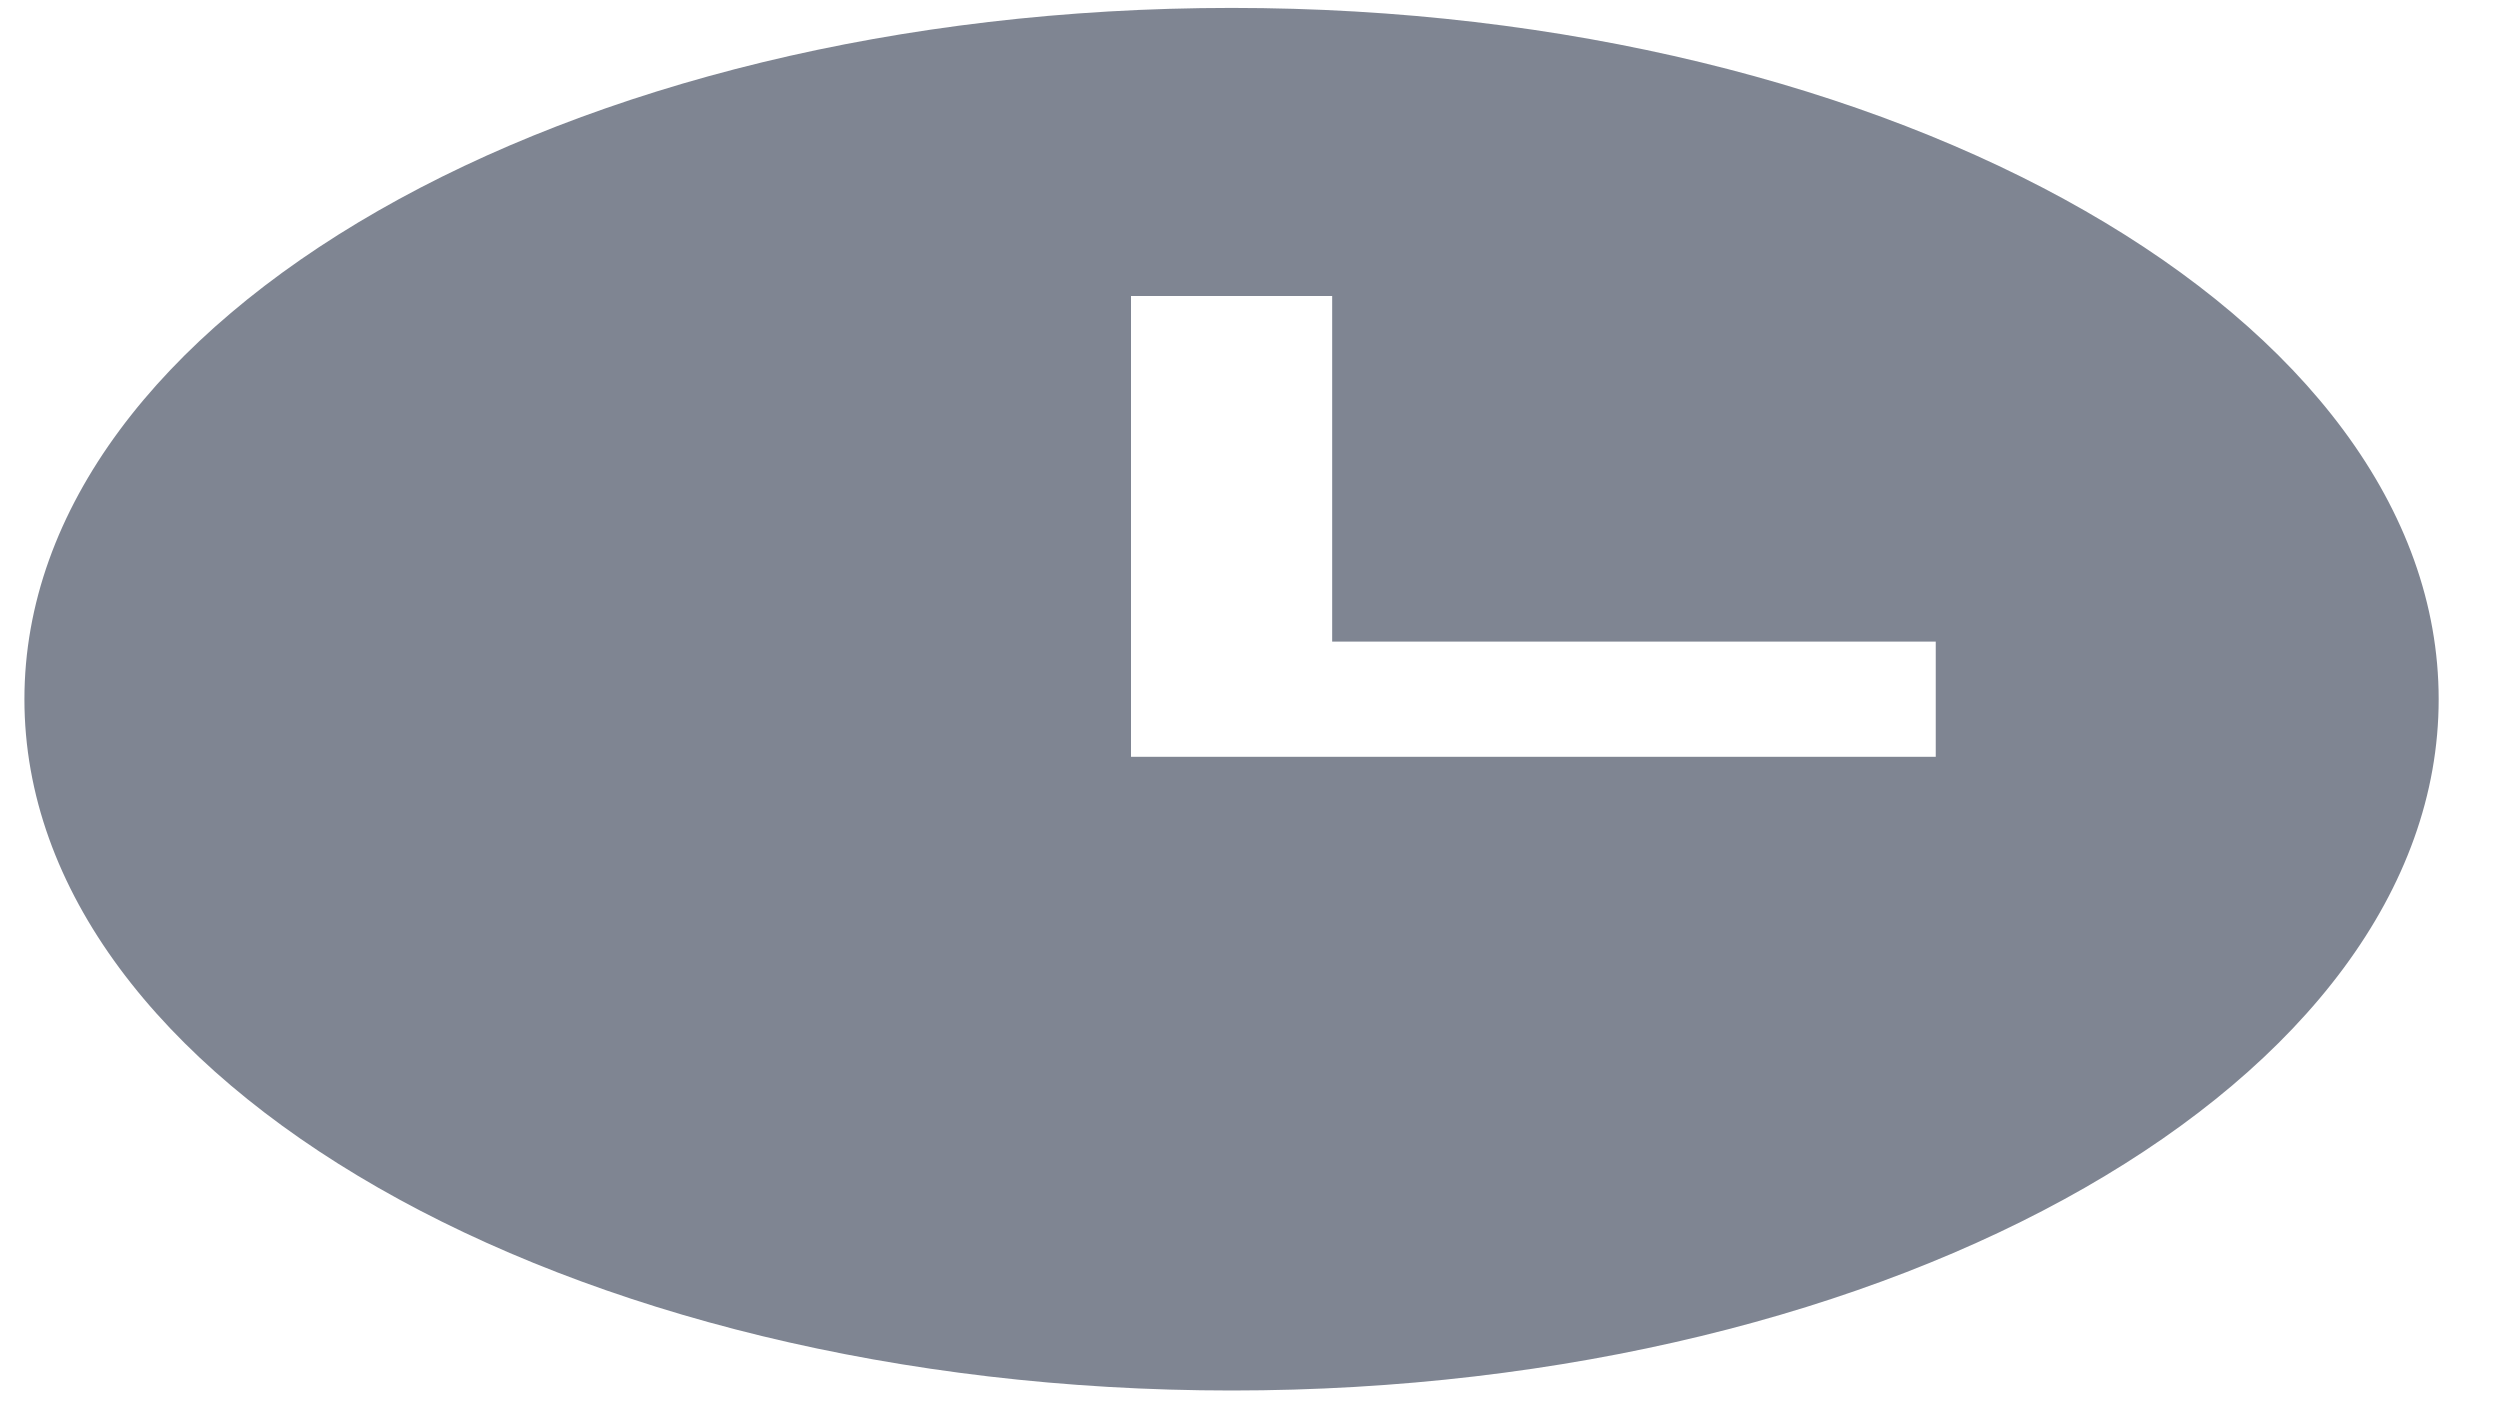
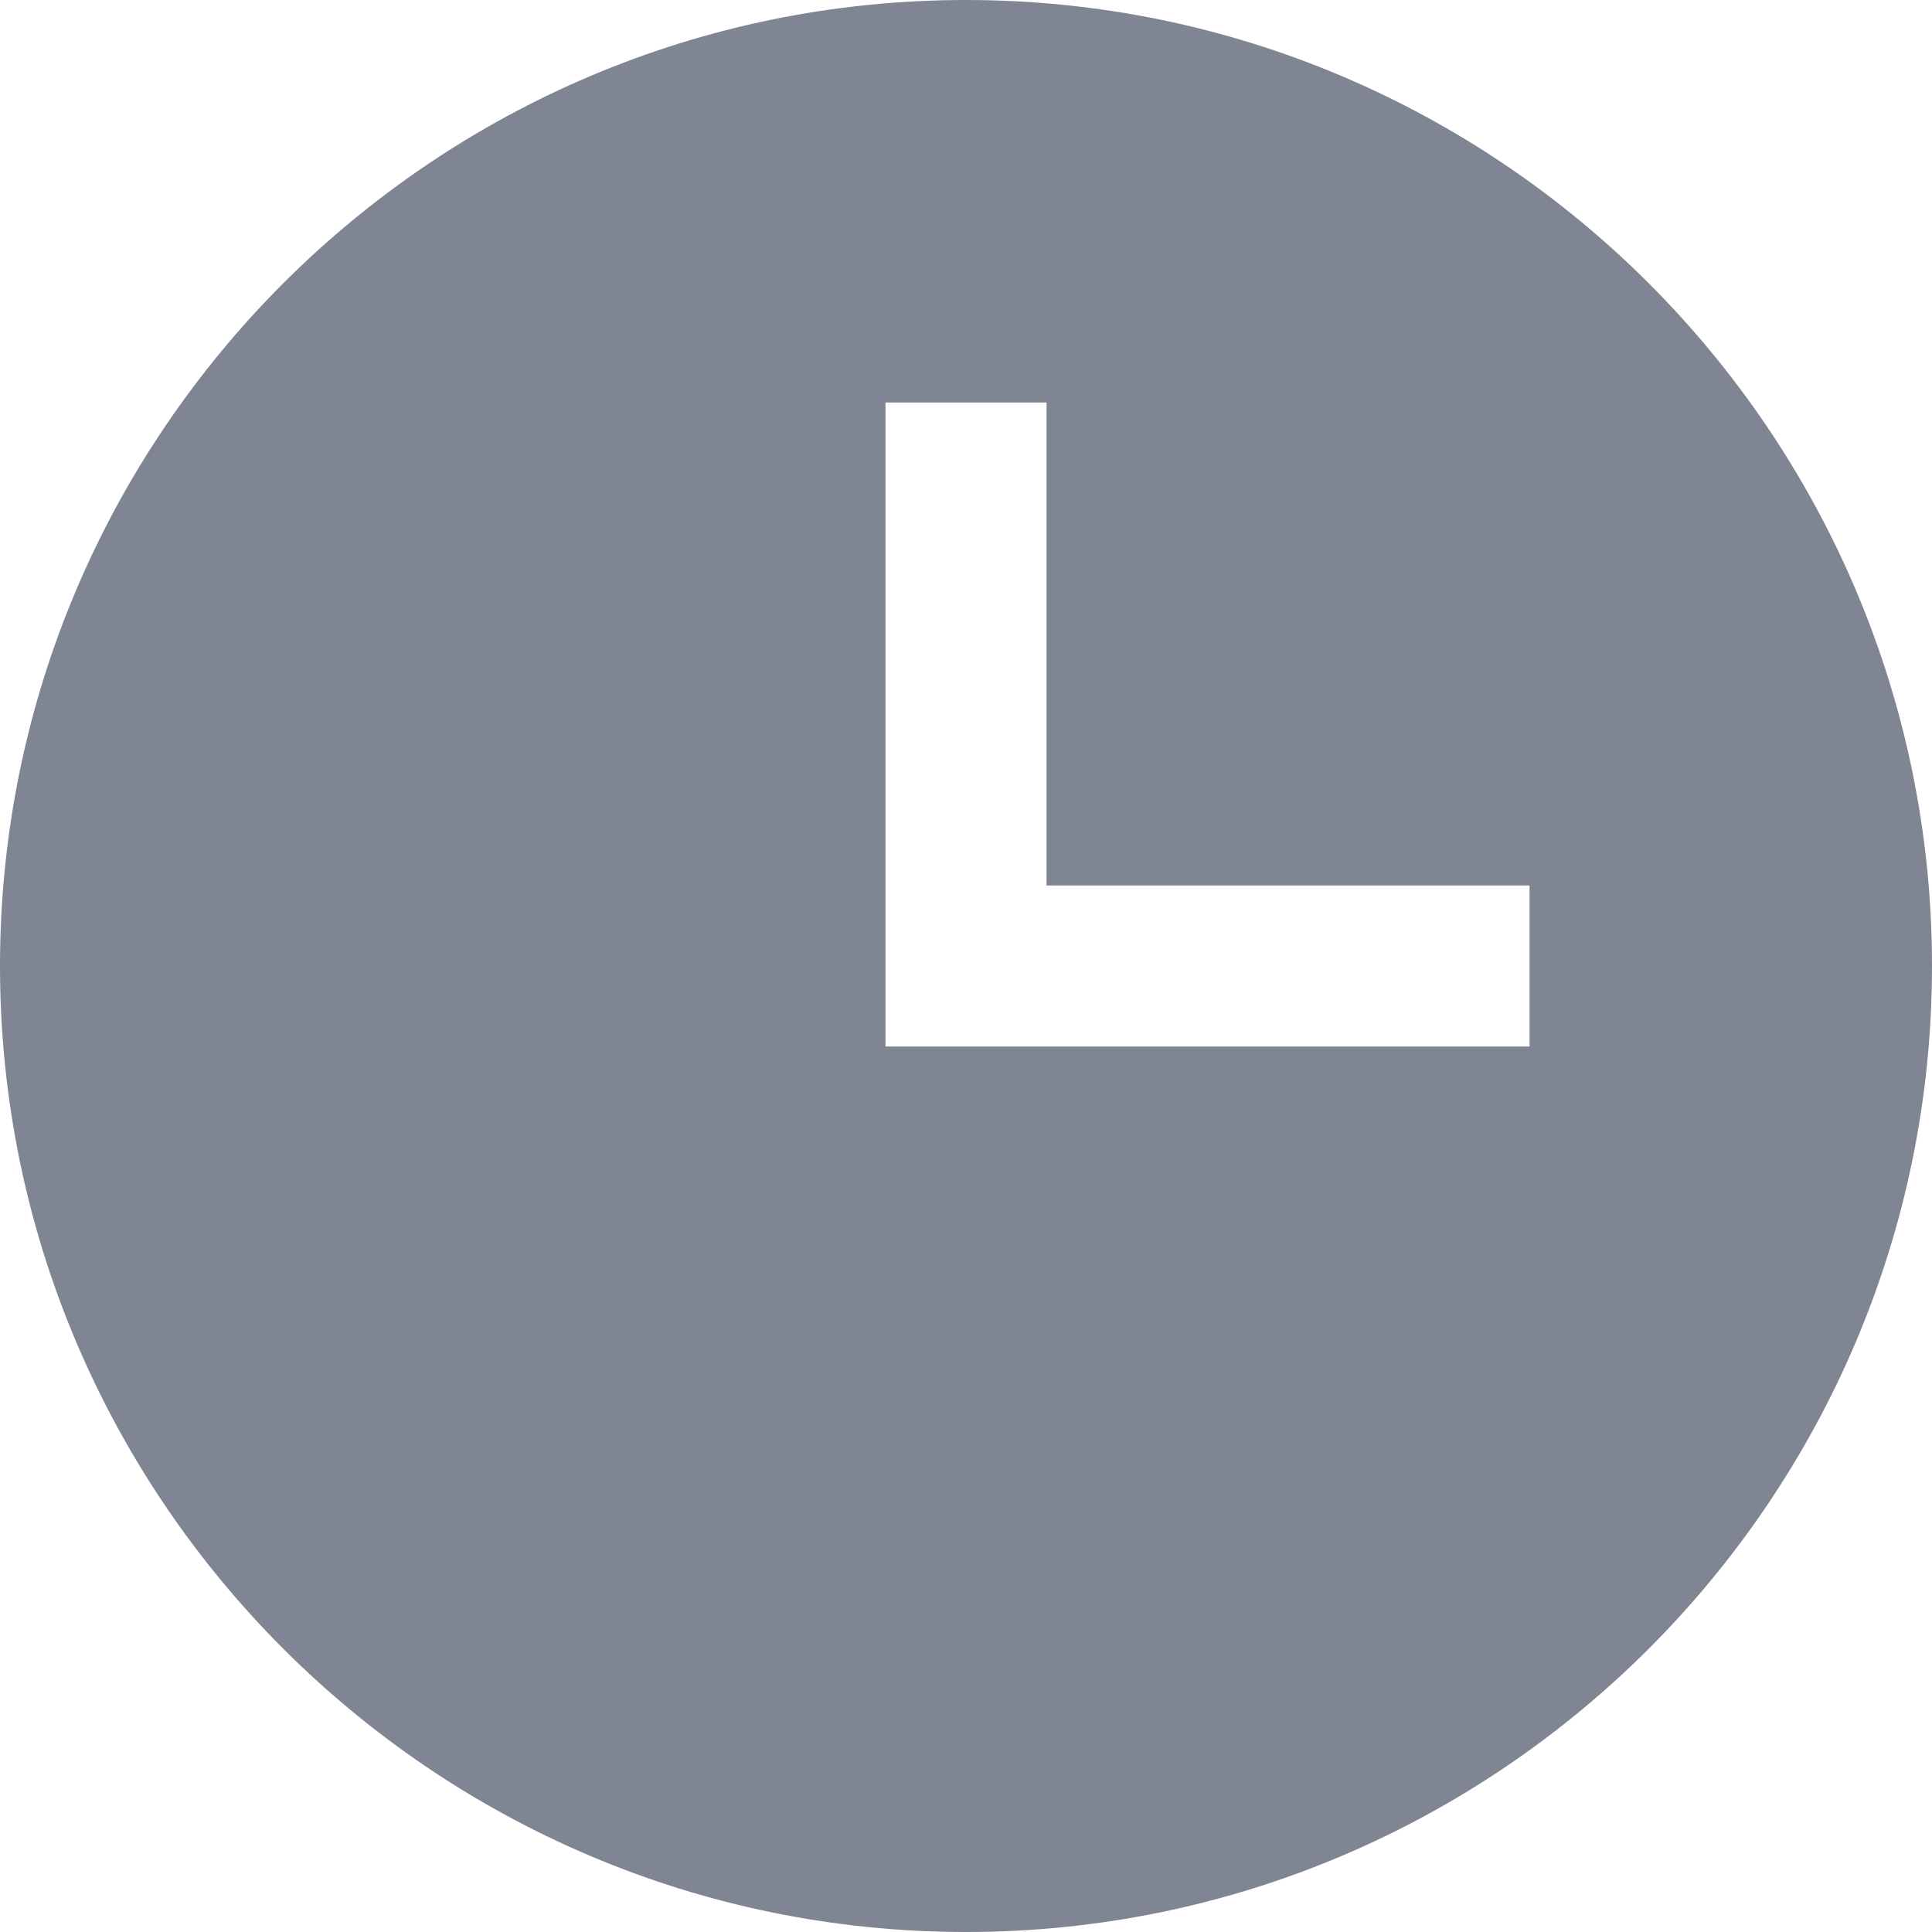
- <svg xmlns="http://www.w3.org/2000/svg" width="30" height="17" viewBox="0 0 30 17" fill="none">
-   <path fill-rule="evenodd" clip-rule="evenodd" d="M14.779 0.095C6.791 0.095 0.293 3.817 0.293 8.391C0.293 12.965 6.791 16.686 14.779 16.686C22.766 16.686 29.264 12.965 29.264 8.391C29.264 3.817 22.766 0.095 14.779 0.095ZM23.229 9.082H13.572V3.552H15.986V7.699H23.229V9.082Z" fill="#7F8592" />
+ <svg xmlns="http://www.w3.org/2000/svg" width="16" height="16" viewBox="0 0 16 16" fill="none">
+   <path fill-rule="evenodd" clip-rule="evenodd" d="M8 0C3.589 0 0 3.589 0 8C0 12.411 3.589 16 8 16C12.411 16 16 12.411 16 8C16 3.589 12.411 0 8 0ZM12.667 8.667H7.333V3.333H8.667V7.333H12.667V8.667Z" fill="#7F8592" />
</svg>
